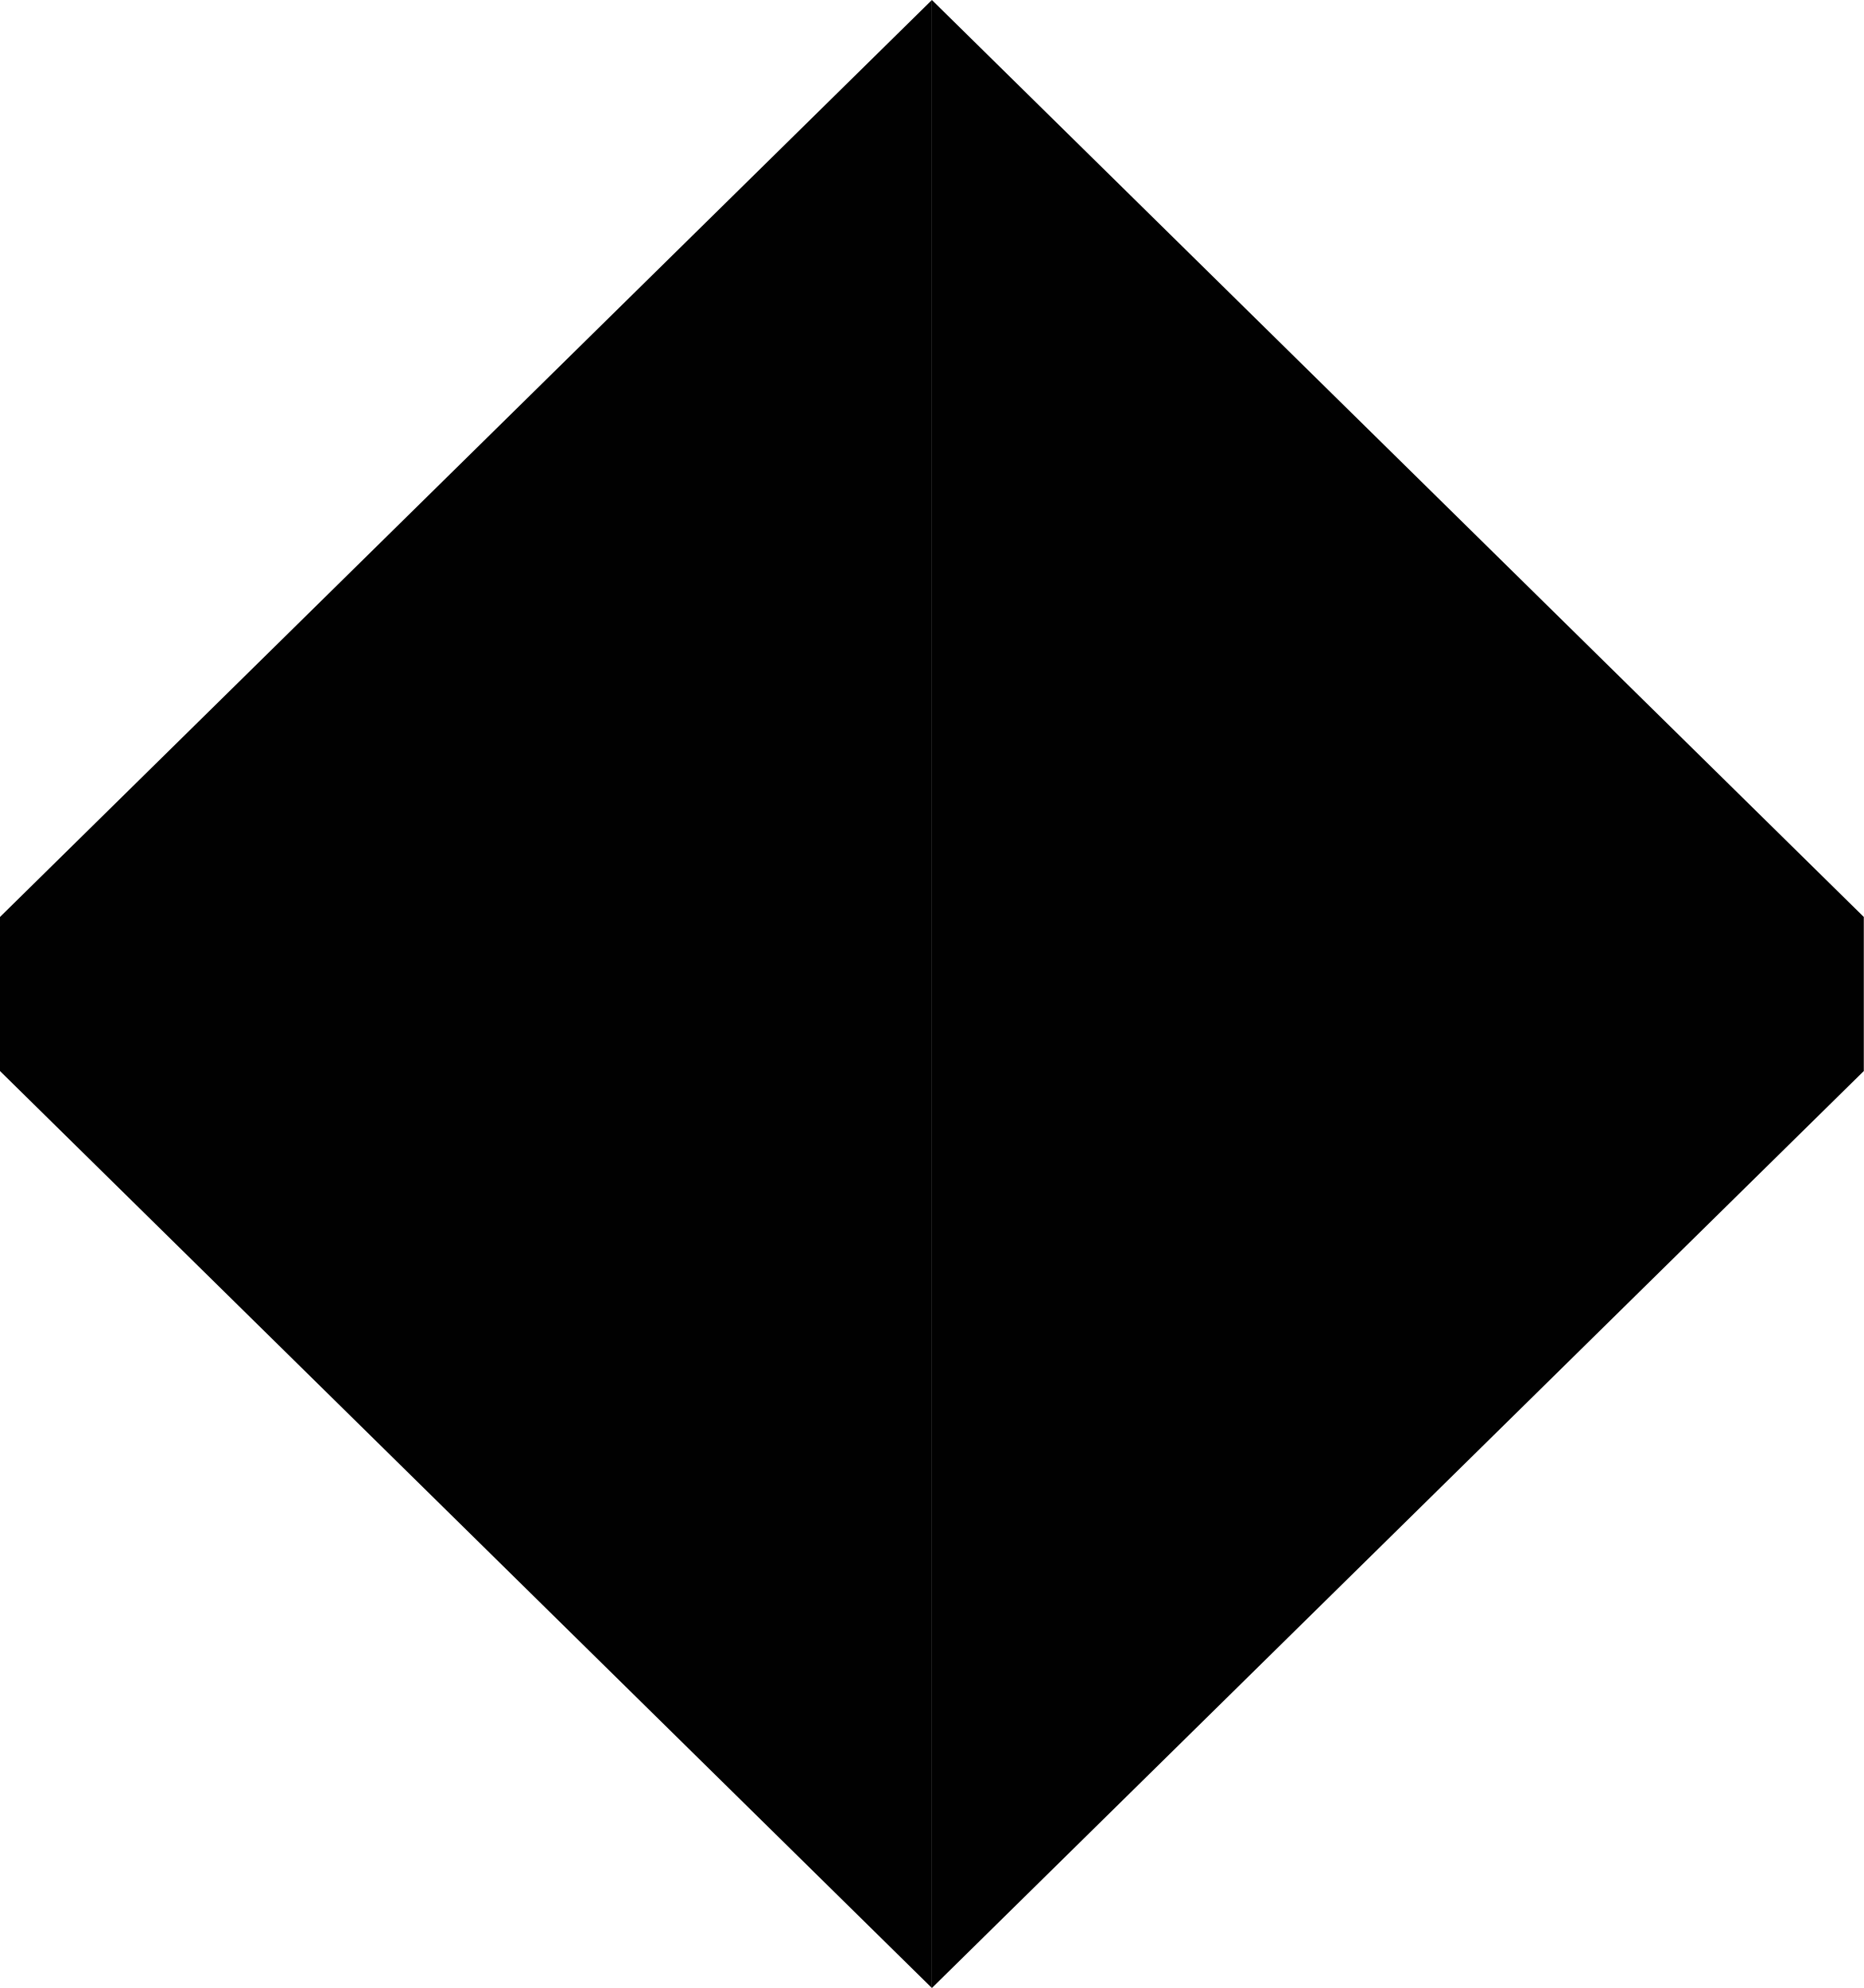
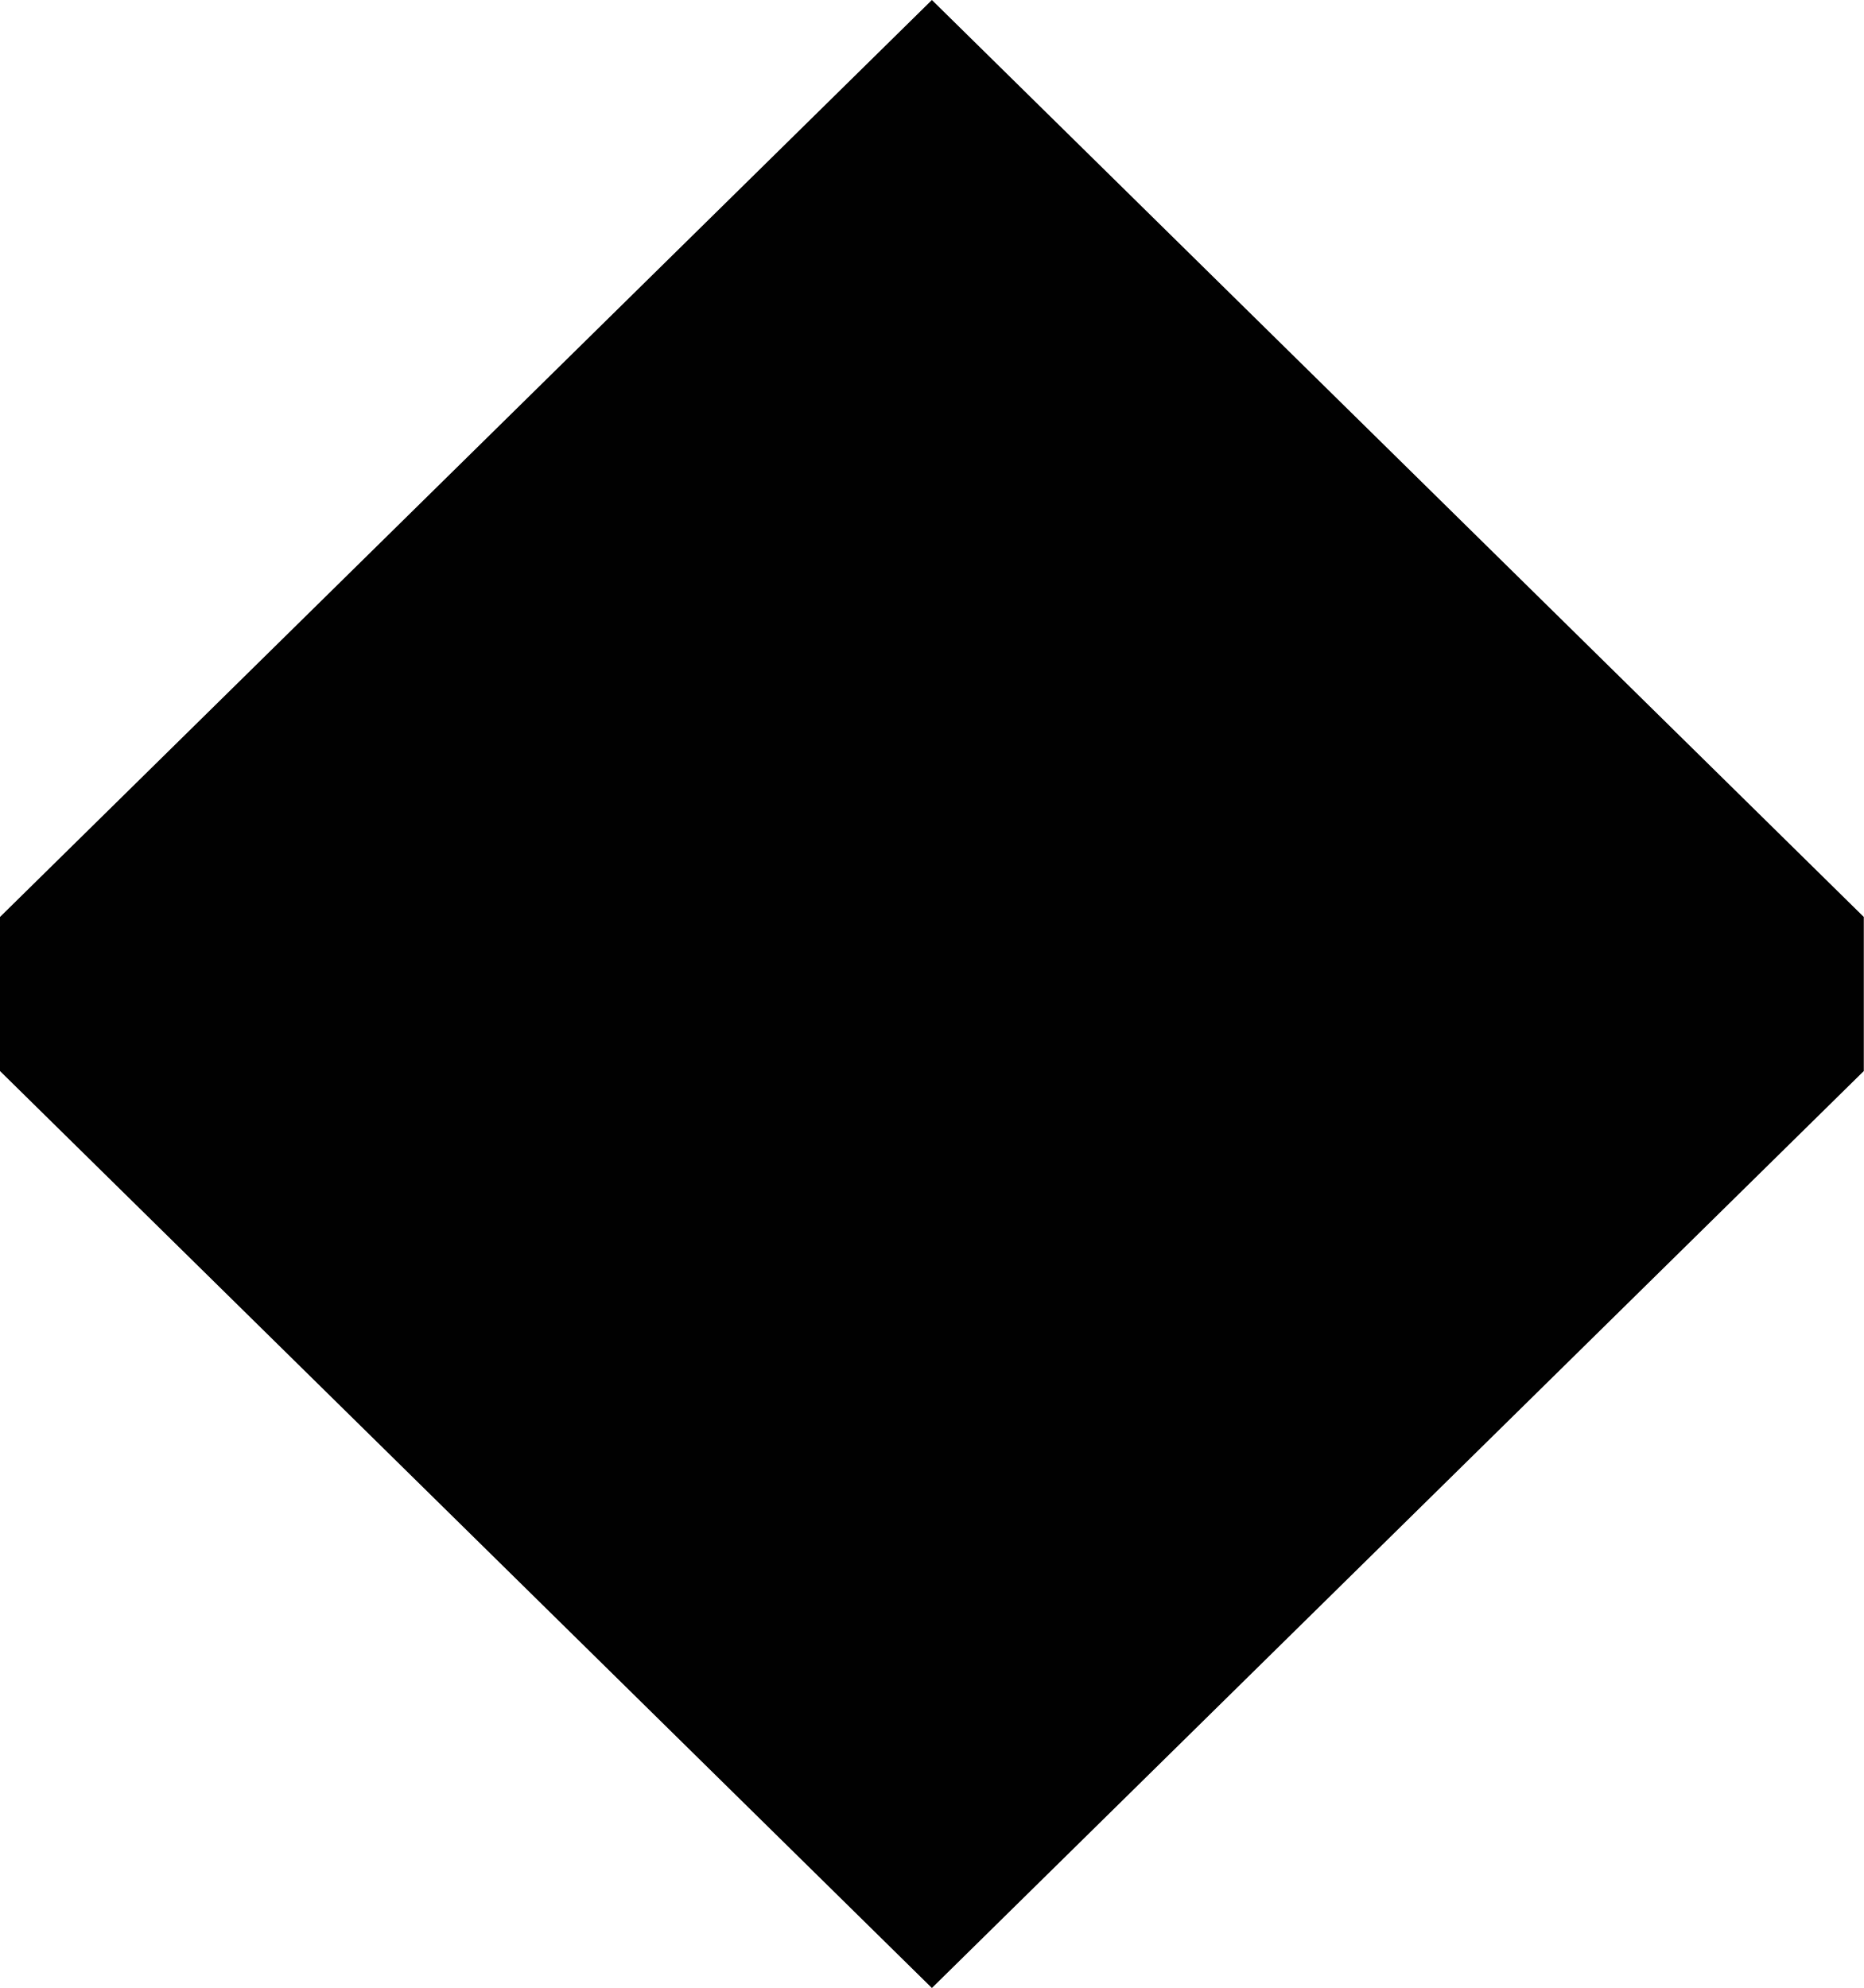
<svg xmlns="http://www.w3.org/2000/svg" version="1.1" id="Layer_1" x="0px" y="0px" width="15px" height="16px" viewBox="0 0 15 16" style="enable-background:new 0 0 15 16;" xml:space="preserve">
  <style type="text/css">
	.st0{fill-rule:evenodd;clip-rule:evenodd;fill:#010101;}
</style>
-   <polygon class="st0" points="7.5,16 7.5,16 0,8.62 0,8.62 0,7.38 7.5,0 " />
-   <polygon class="st0" points="7.5,0 15,7.38 15,7.38 15,8.62 7.5,16 " />
-   <rect x="7.5" y="0" class="st0" width="0" height="16" />
+   <path class="st0" d="M7.5,16" />
+   <path class="st0" d="M10,16" />
+   <path class="st0" d="M10,0" />
+   <polygon class="st0" points="7.5,16 7.5,16 0,8.62 0,8.62 0,7.38 7.5,0 7.5,0 15,7.38 15,7.38 15,8.62 7.5,16 " />
</svg>
